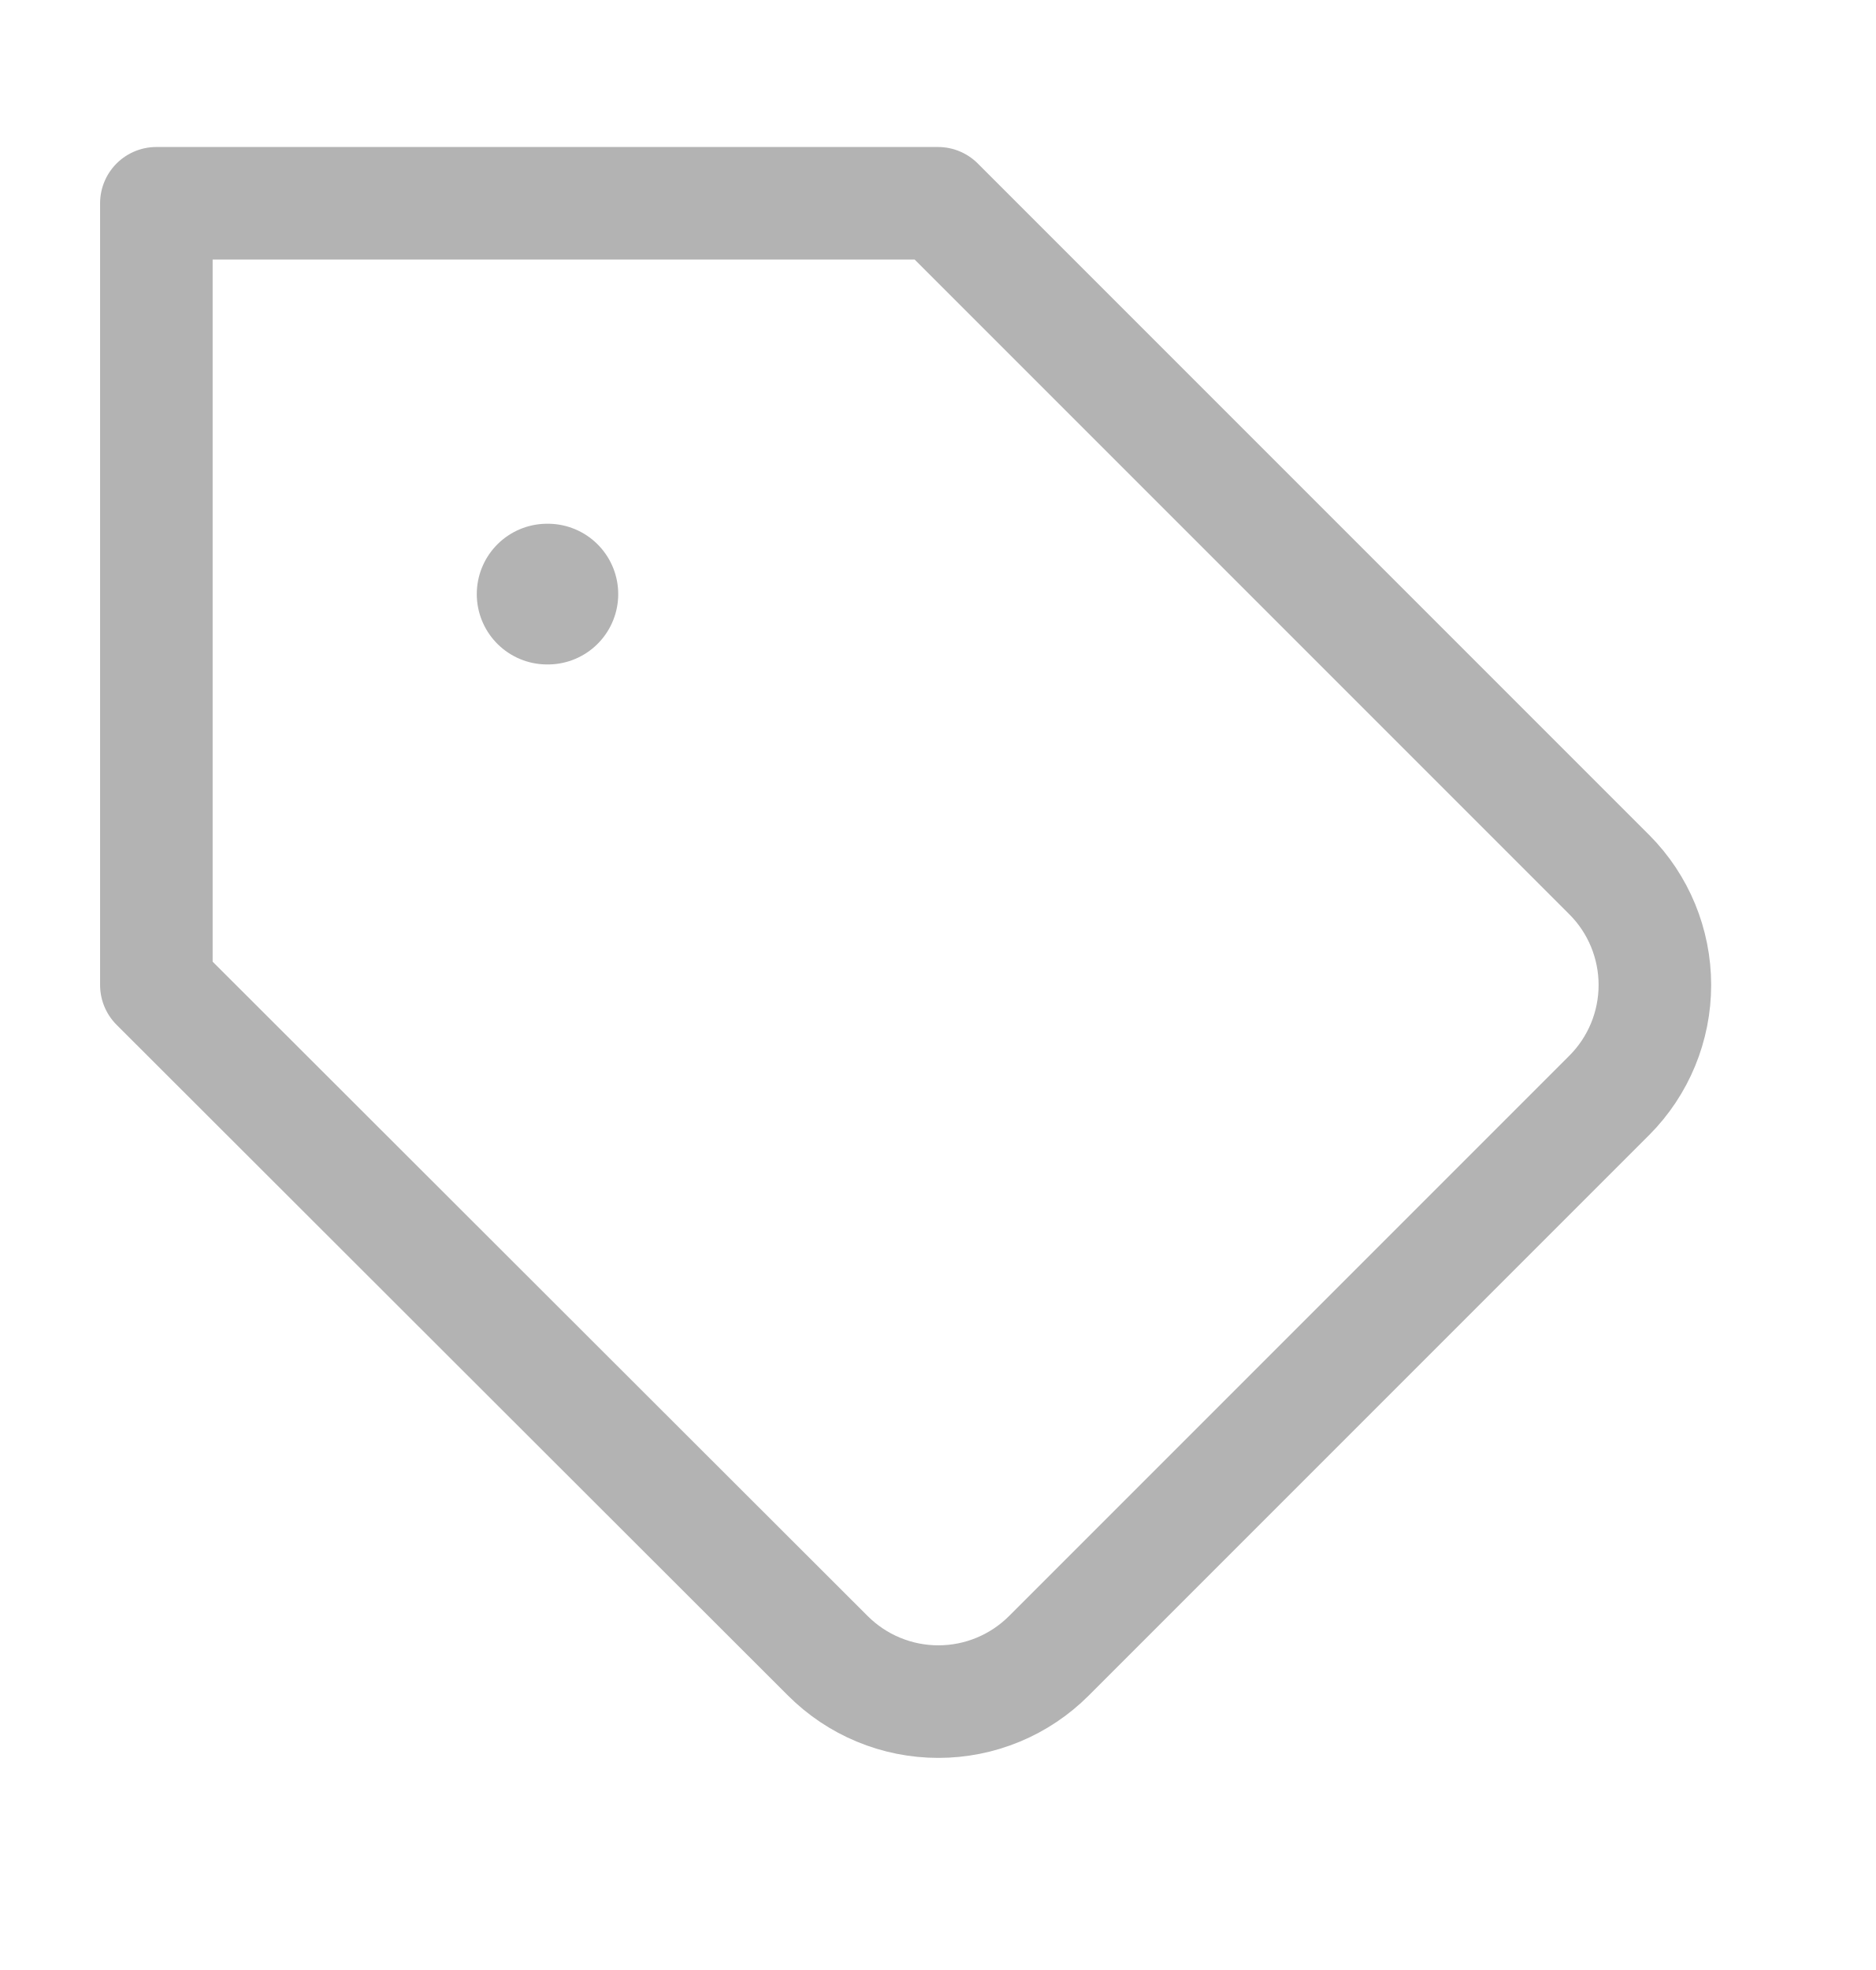
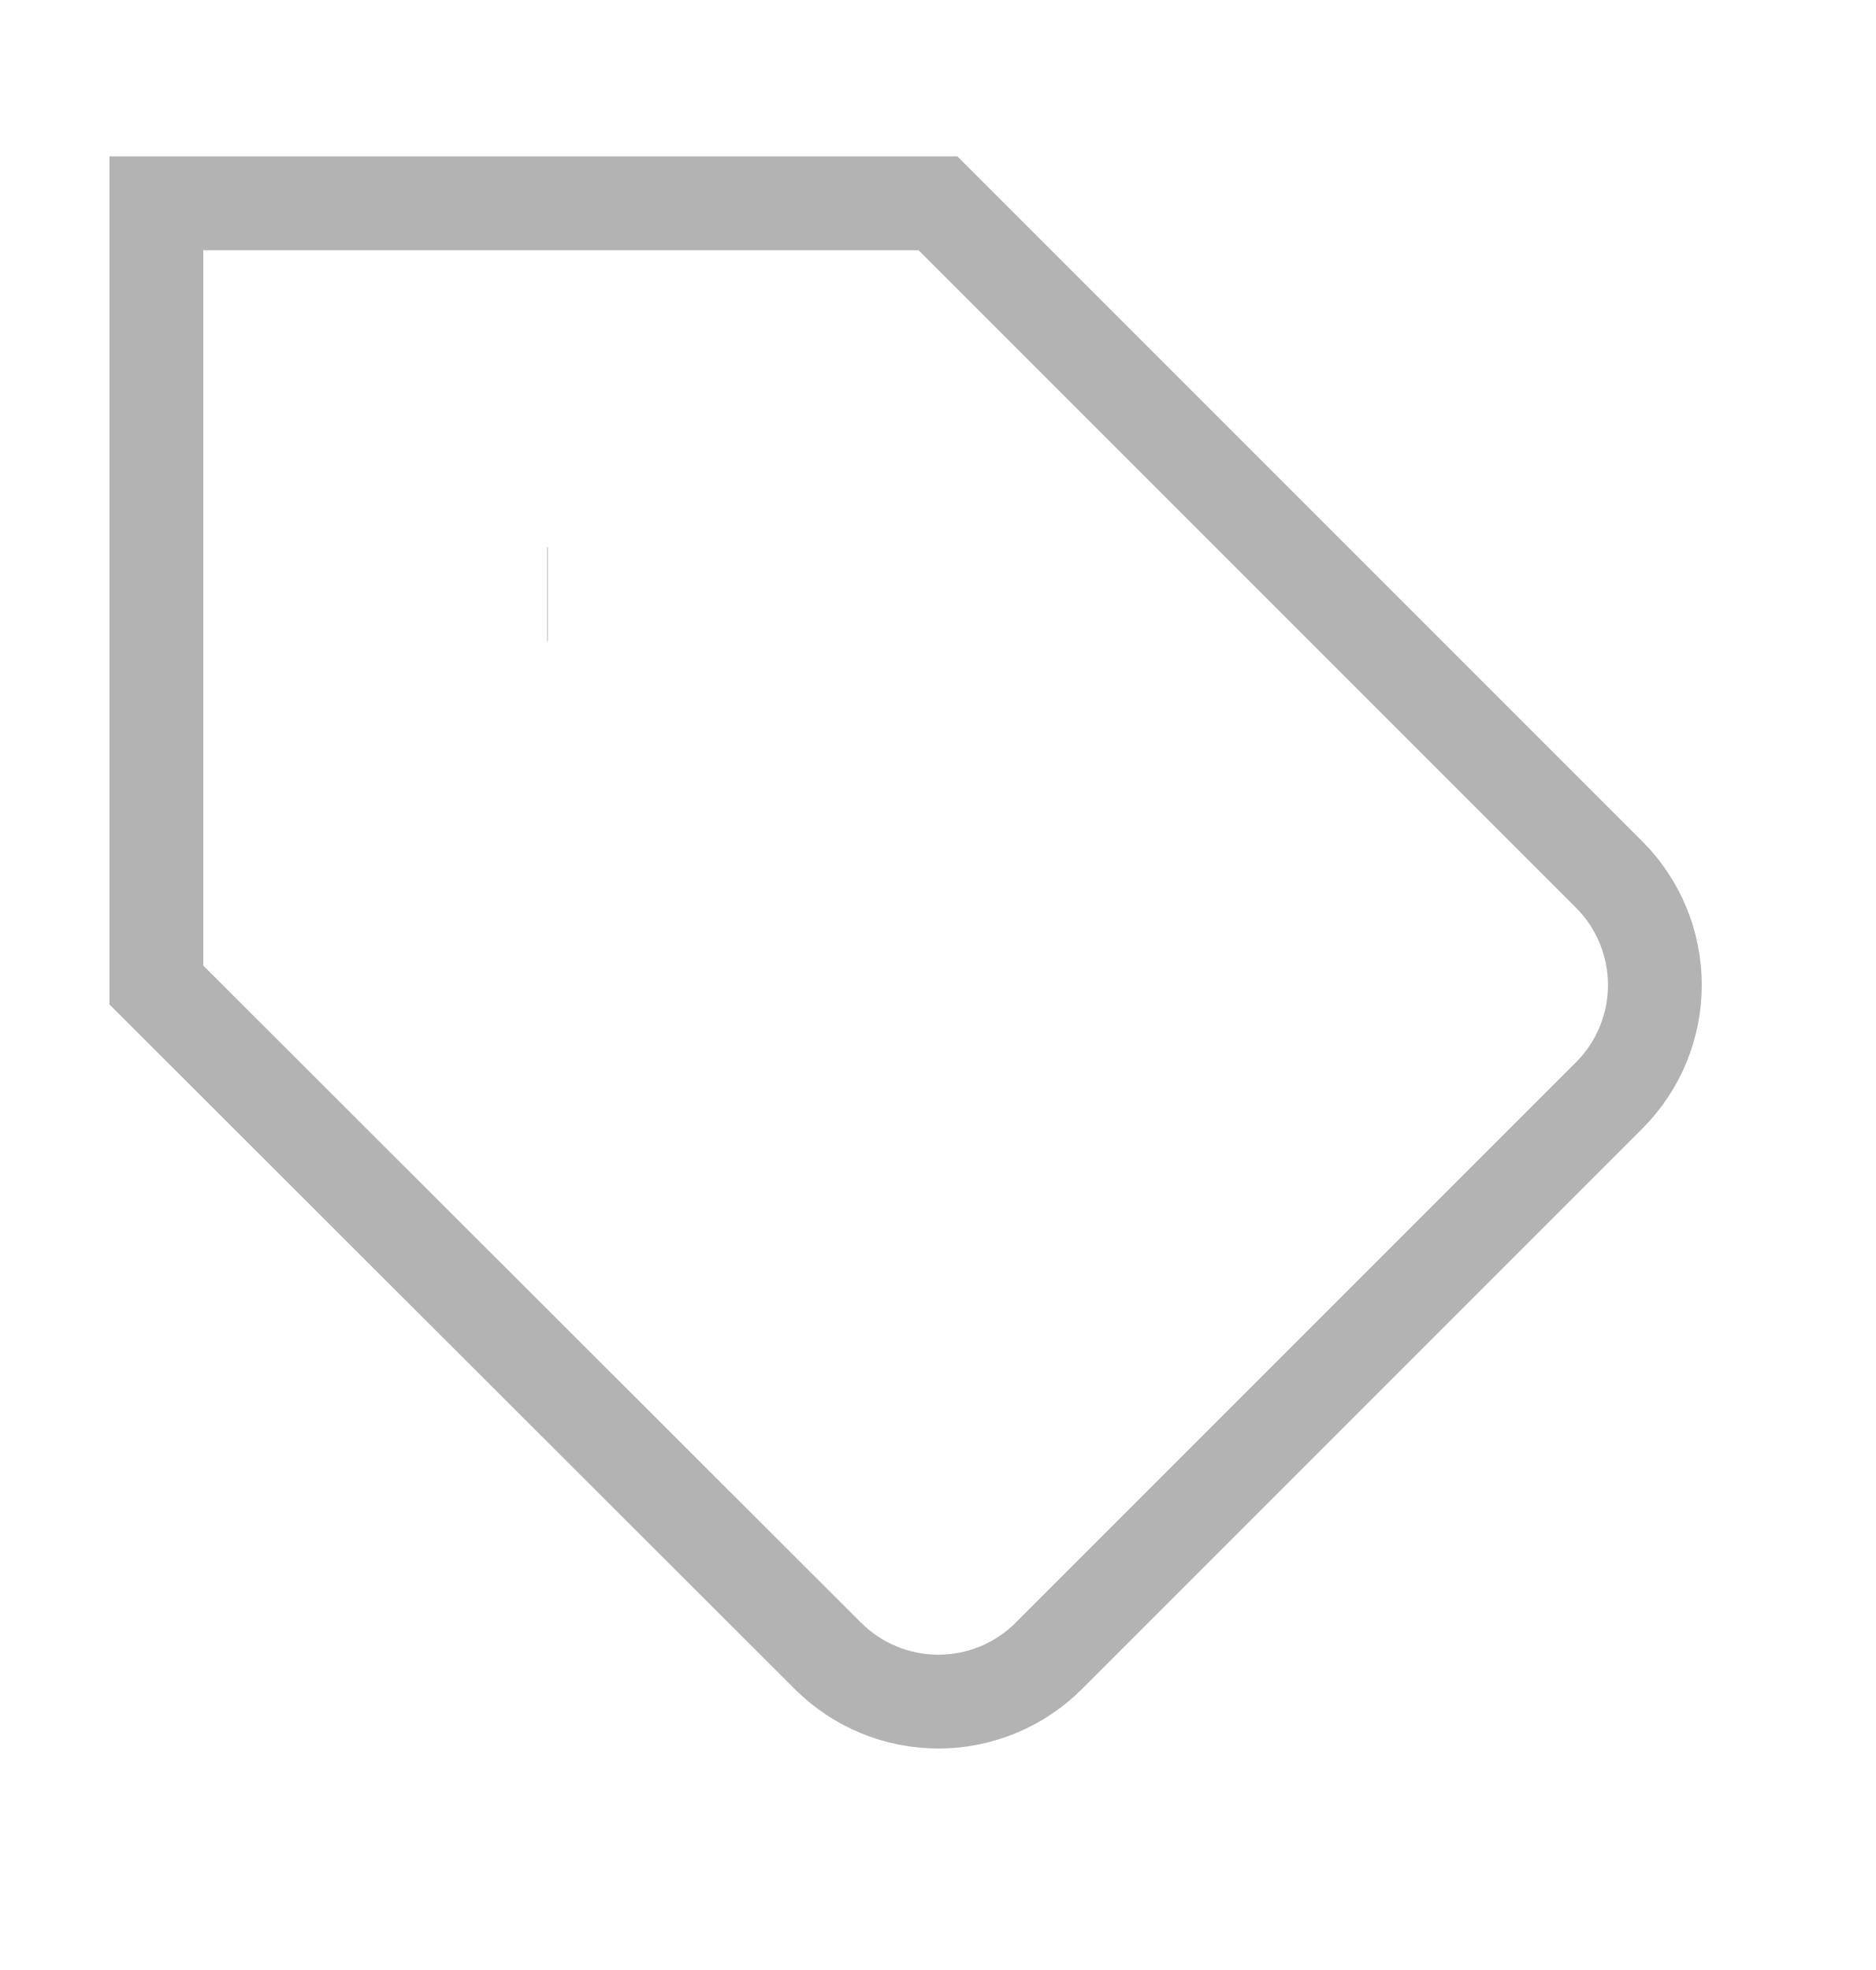
<svg xmlns="http://www.w3.org/2000/svg" width="20" height="21" viewBox="0 0 20 21" fill="none">
-   <path d="M17.158 11.675L11.183 17.65C11.028 17.805 10.845 17.928 10.642 18.012C10.44 18.096 10.223 18.139 10.004 18.139C9.785 18.139 9.568 18.096 9.366 18.012C9.163 17.928 8.98 17.805 8.825 17.65L1.667 10.5V2.167H10L17.158 9.325C17.469 9.637 17.643 10.06 17.643 10.5C17.643 10.94 17.469 11.363 17.158 11.675V11.675Z" stroke="#B3B3B3" stroke-width="1.2" stroke-linecap="round" stroke-linejoin="round" />
-   <path d="M5.833 6.333H5.841" stroke="#B3B3B3" stroke-width="1.5" stroke-linecap="round" stroke-linejoin="round" />
+   <path d="M17.158 11.675L11.183 17.65C11.028 17.805 10.845 17.928 10.642 18.012C10.44 18.096 10.223 18.139 10.004 18.139C9.785 18.139 9.568 18.096 9.366 18.012C9.163 17.928 8.98 17.805 8.825 17.65L1.667 10.5V2.167H10L17.158 9.325C17.469 9.637 17.643 10.06 17.643 10.5C17.643 10.94 17.469 11.363 17.158 11.675V11.675Z" stroke="#B3B3B3" strokeWidth="1.2" strokeLinecap="round" strokeLinejoin="round" />
+   <path d="M5.833 6.333H5.841" stroke="#B3B3B3" strokeWidth="1.5" strokeLinecap="round" strokeLinejoin="round" />
</svg>
